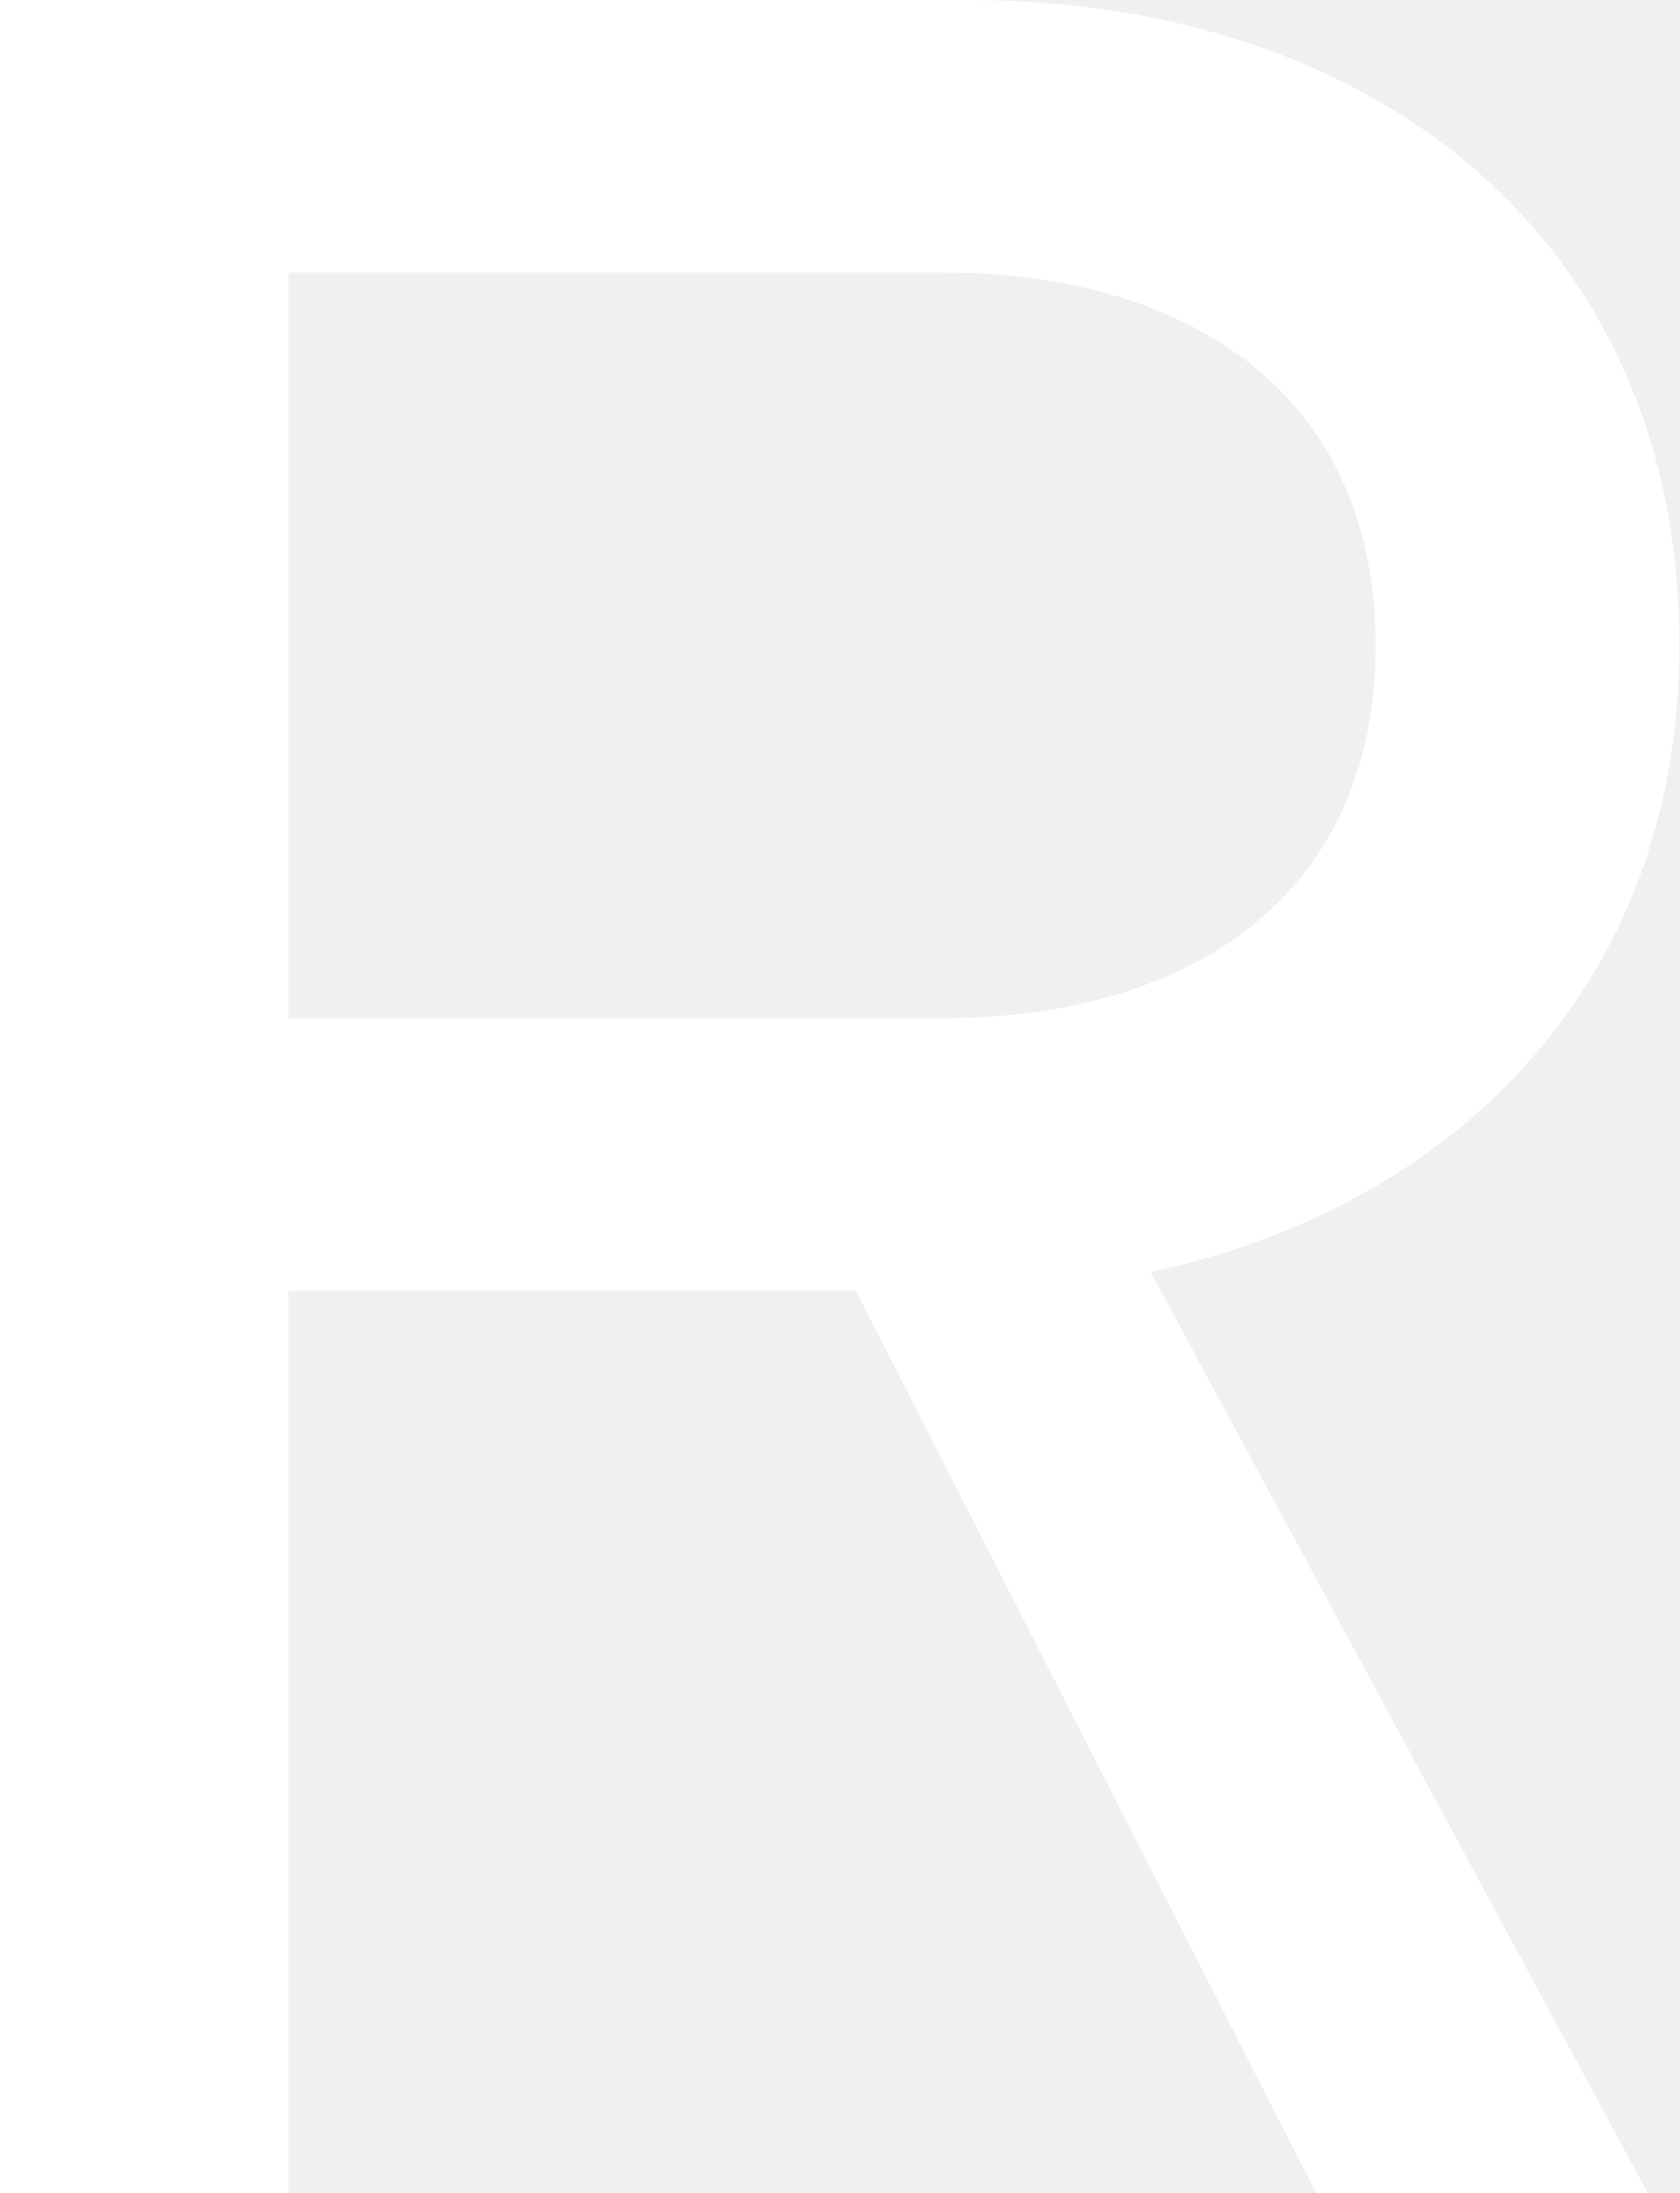
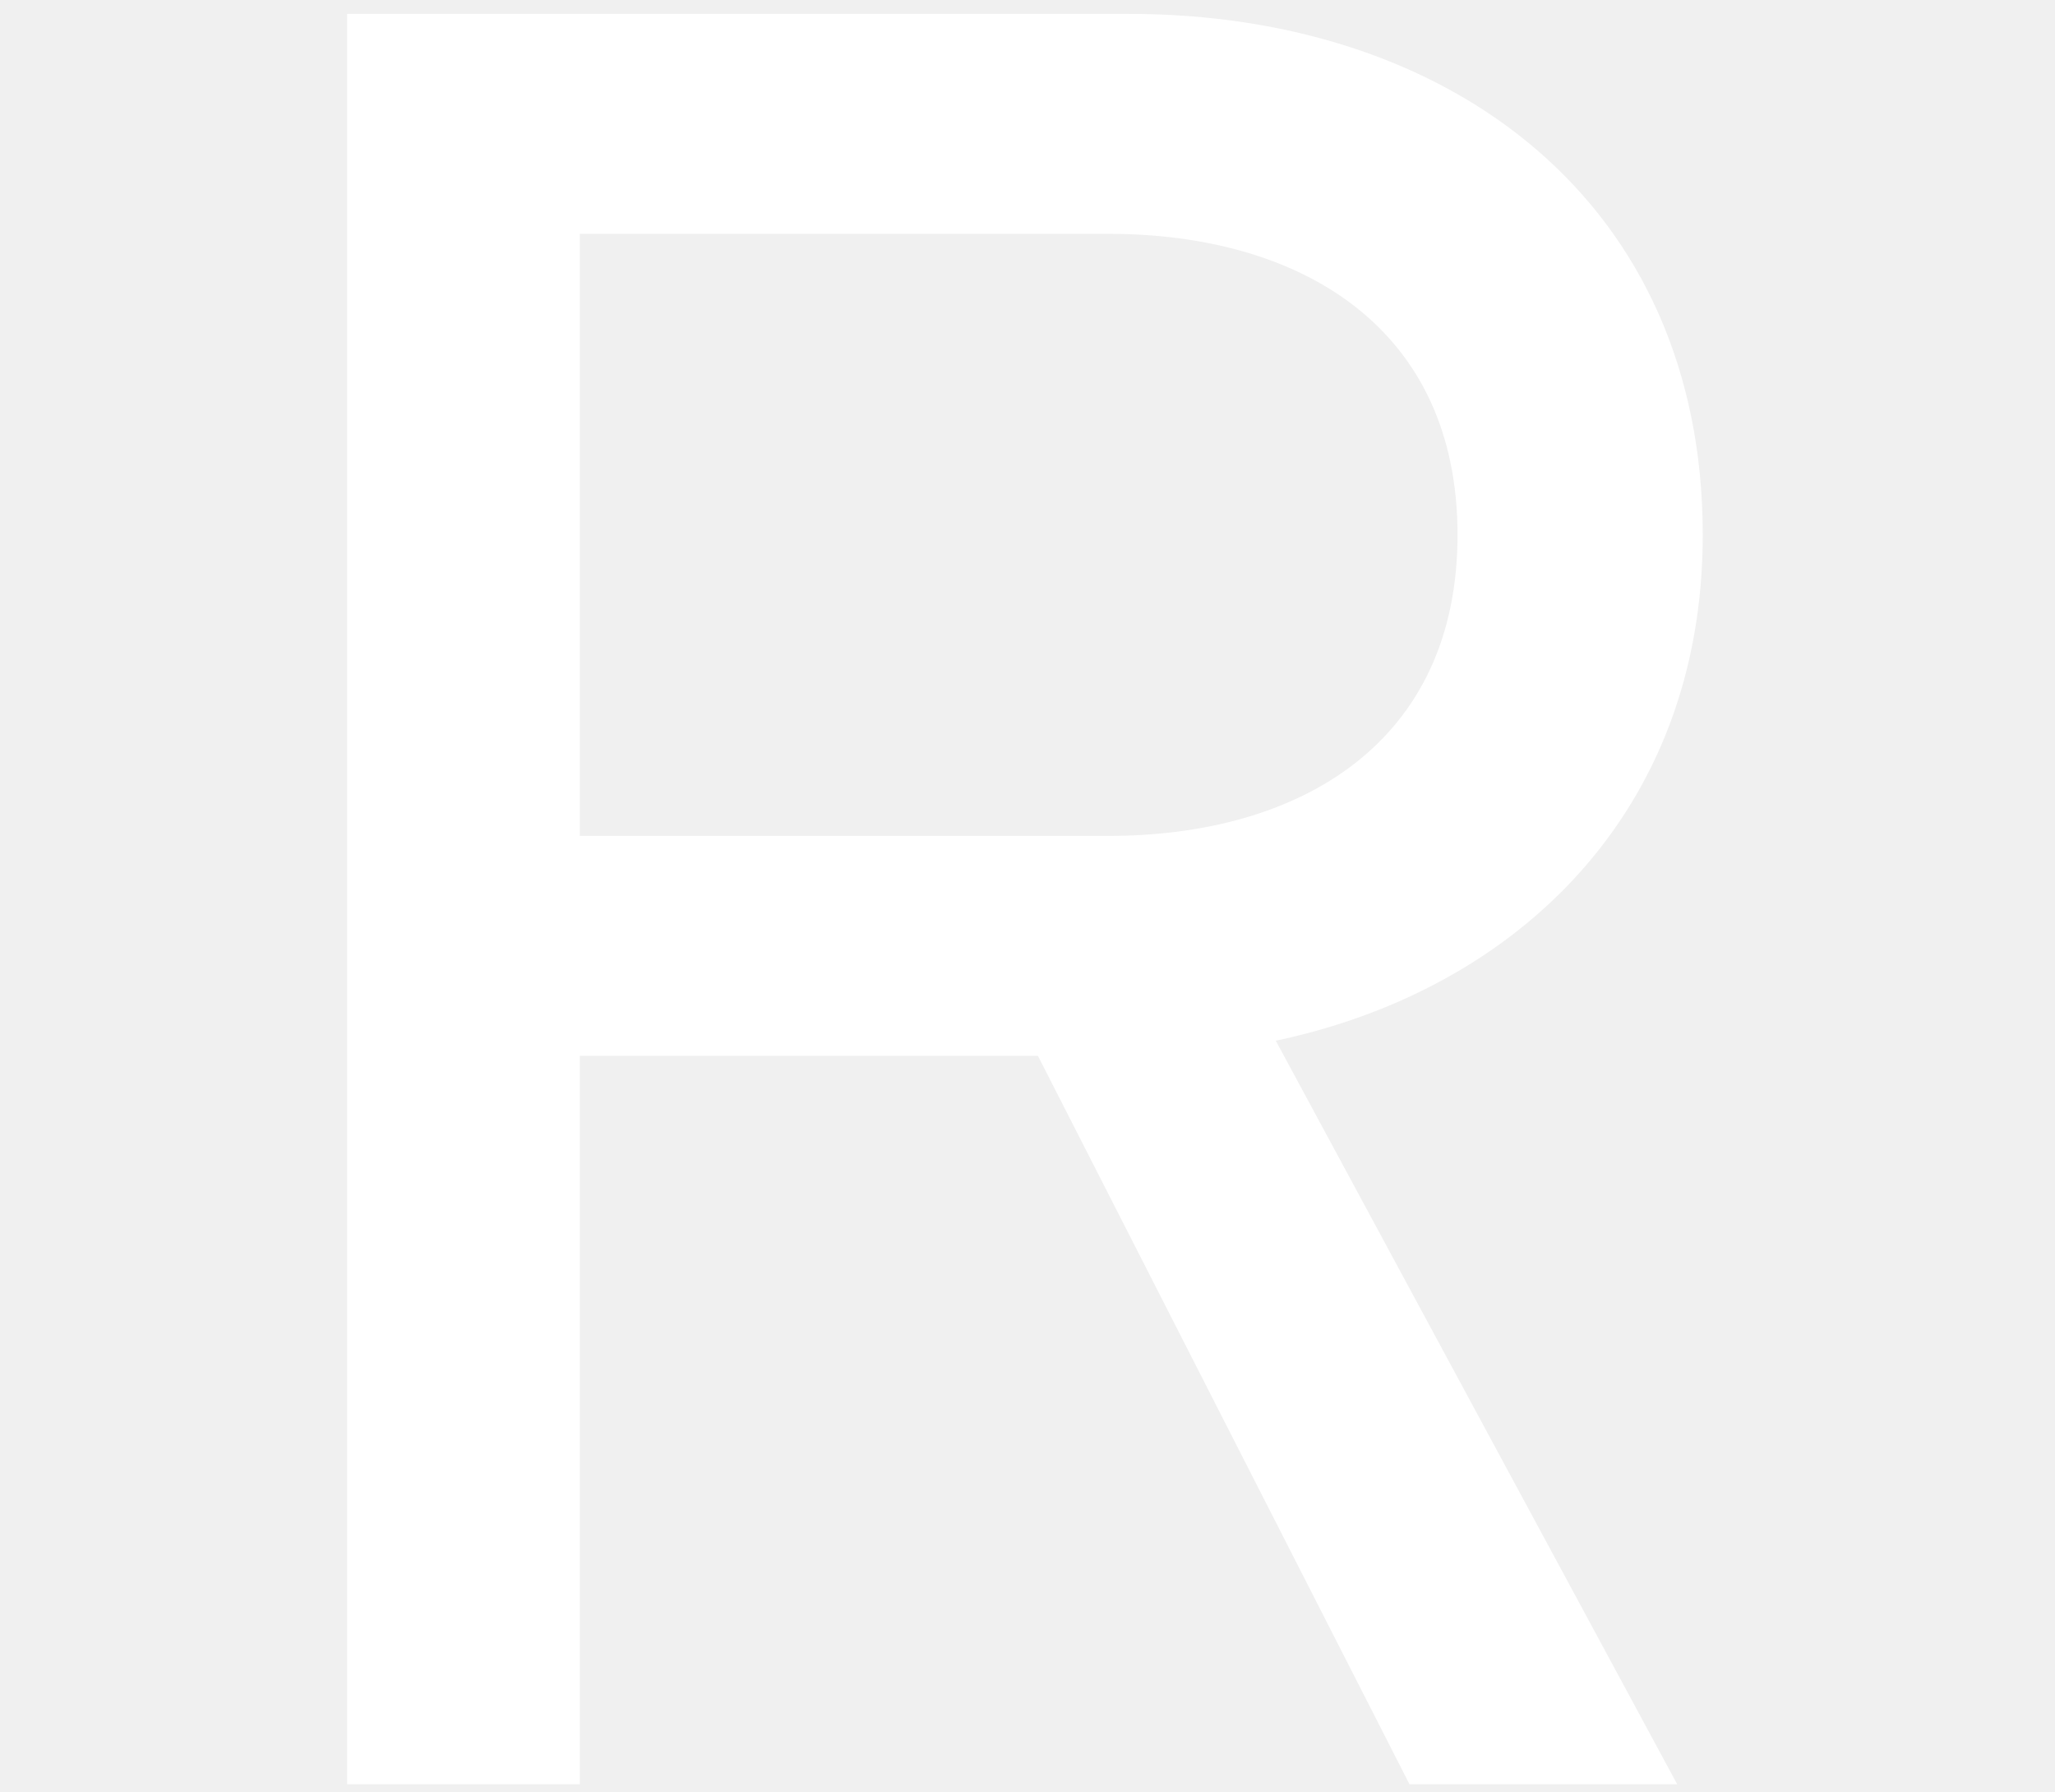
- <svg xmlns="http://www.w3.org/2000/svg" width="97.631" height="127.5" viewBox="0 0 97.631 127.5">
-   <path id="R" d="M1364.05,557.5h38.07c13.84,0,25.14,6.74,25.14,21.68s-11.29,21.68-25.14,21.68h-38.07V557.51Zm80.87,21.68c0-23.86-18.03-37.52-41.35-37.52h-56.28v127.5h16.76V616.7h32.99l26.76,52.46h19.28l-28.91-53.55c17.37-3.67,30.75-16.48,30.75-36.43" transform="translate(-1347.289 -541.66)" fill="#fff" />
+ <svg xmlns="http://www.w3.org/2000/svg" width="148" height="129" viewBox="0 0 148 129">
+   <g id="r" transform="translate(19581 -13073)">
+     <path id="R-2" data-name="R" d="M1364.05,557.5h38.07c13.84,0,25.14,6.74,25.14,21.68s-11.29,21.68-25.14,21.68h-38.07V557.51Zm80.87,21.68c0-23.86-18.03-37.52-41.35-37.52h-56.28v127.5h16.76V616.7h32.99l26.76,52.46h19.28l-28.91-53.55c17.37-3.67,30.75-16.48,30.75-36.43" transform="translate(-20903.289 12532.34)" fill="#fff" />
+     <rect id="Rectangle_866" data-name="Rectangle 866" width="148" height="129" transform="translate(-19581 13073)" fill="none" />
+   </g>
</svg>
